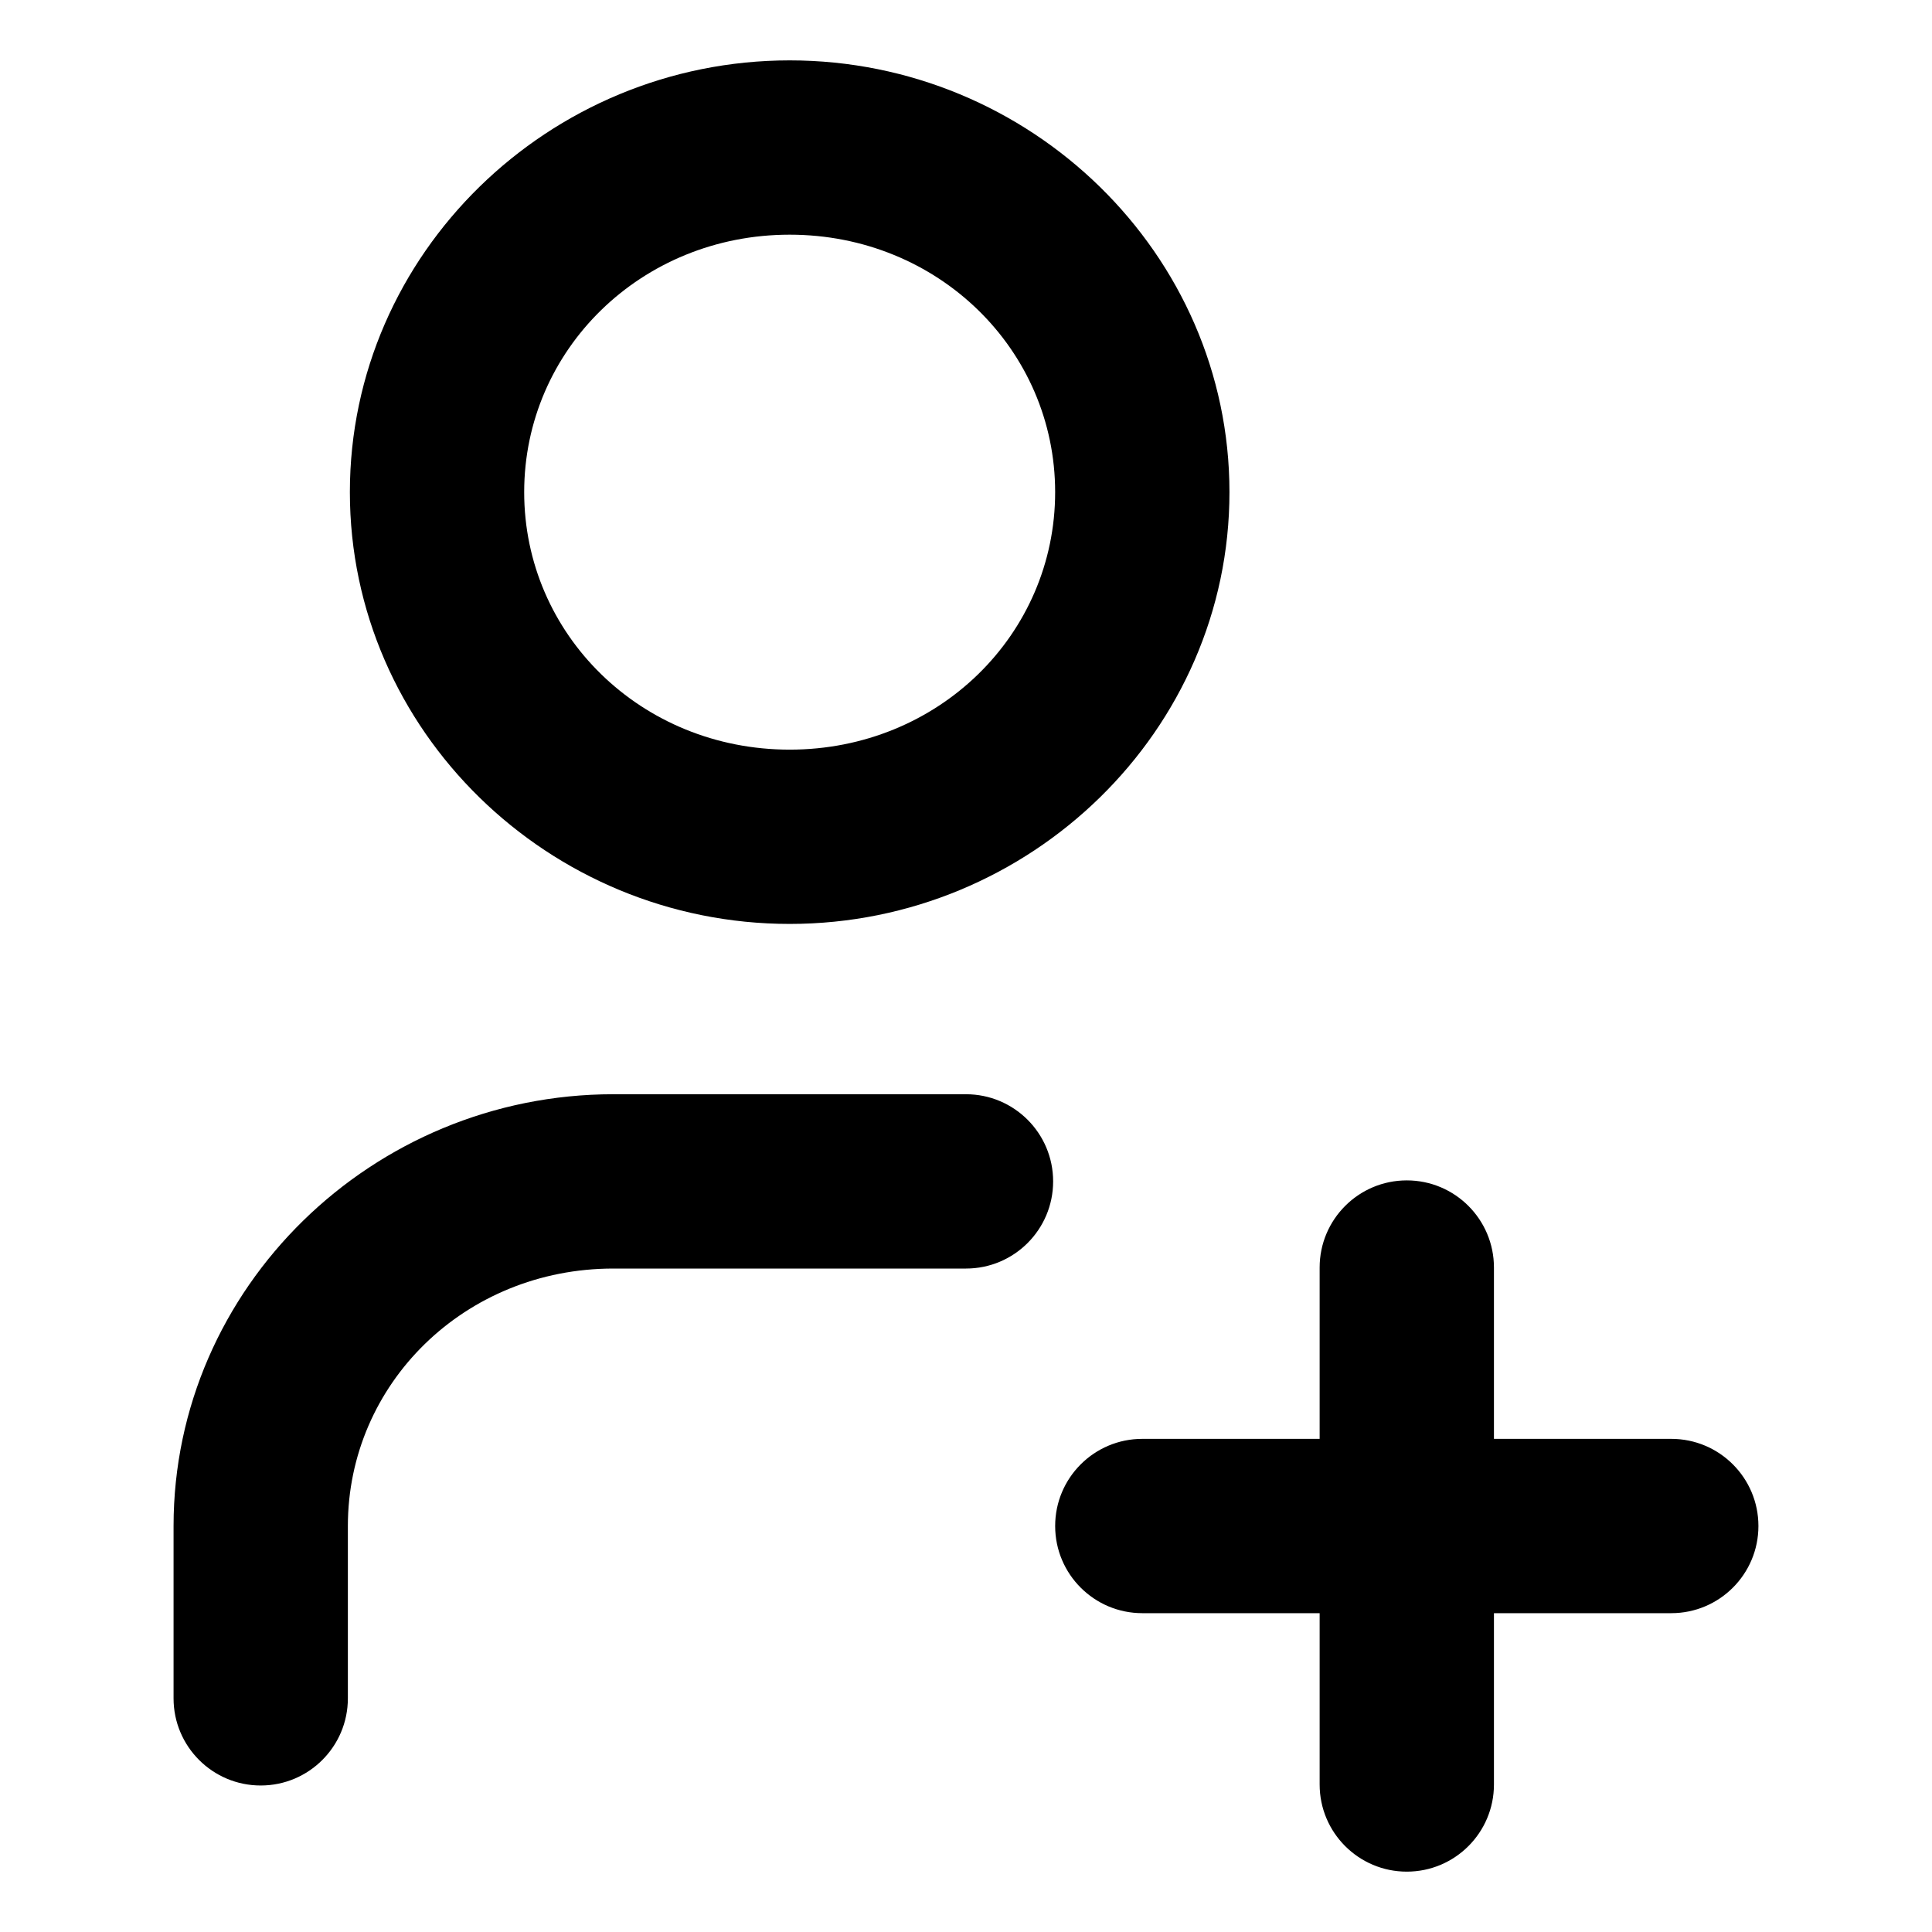
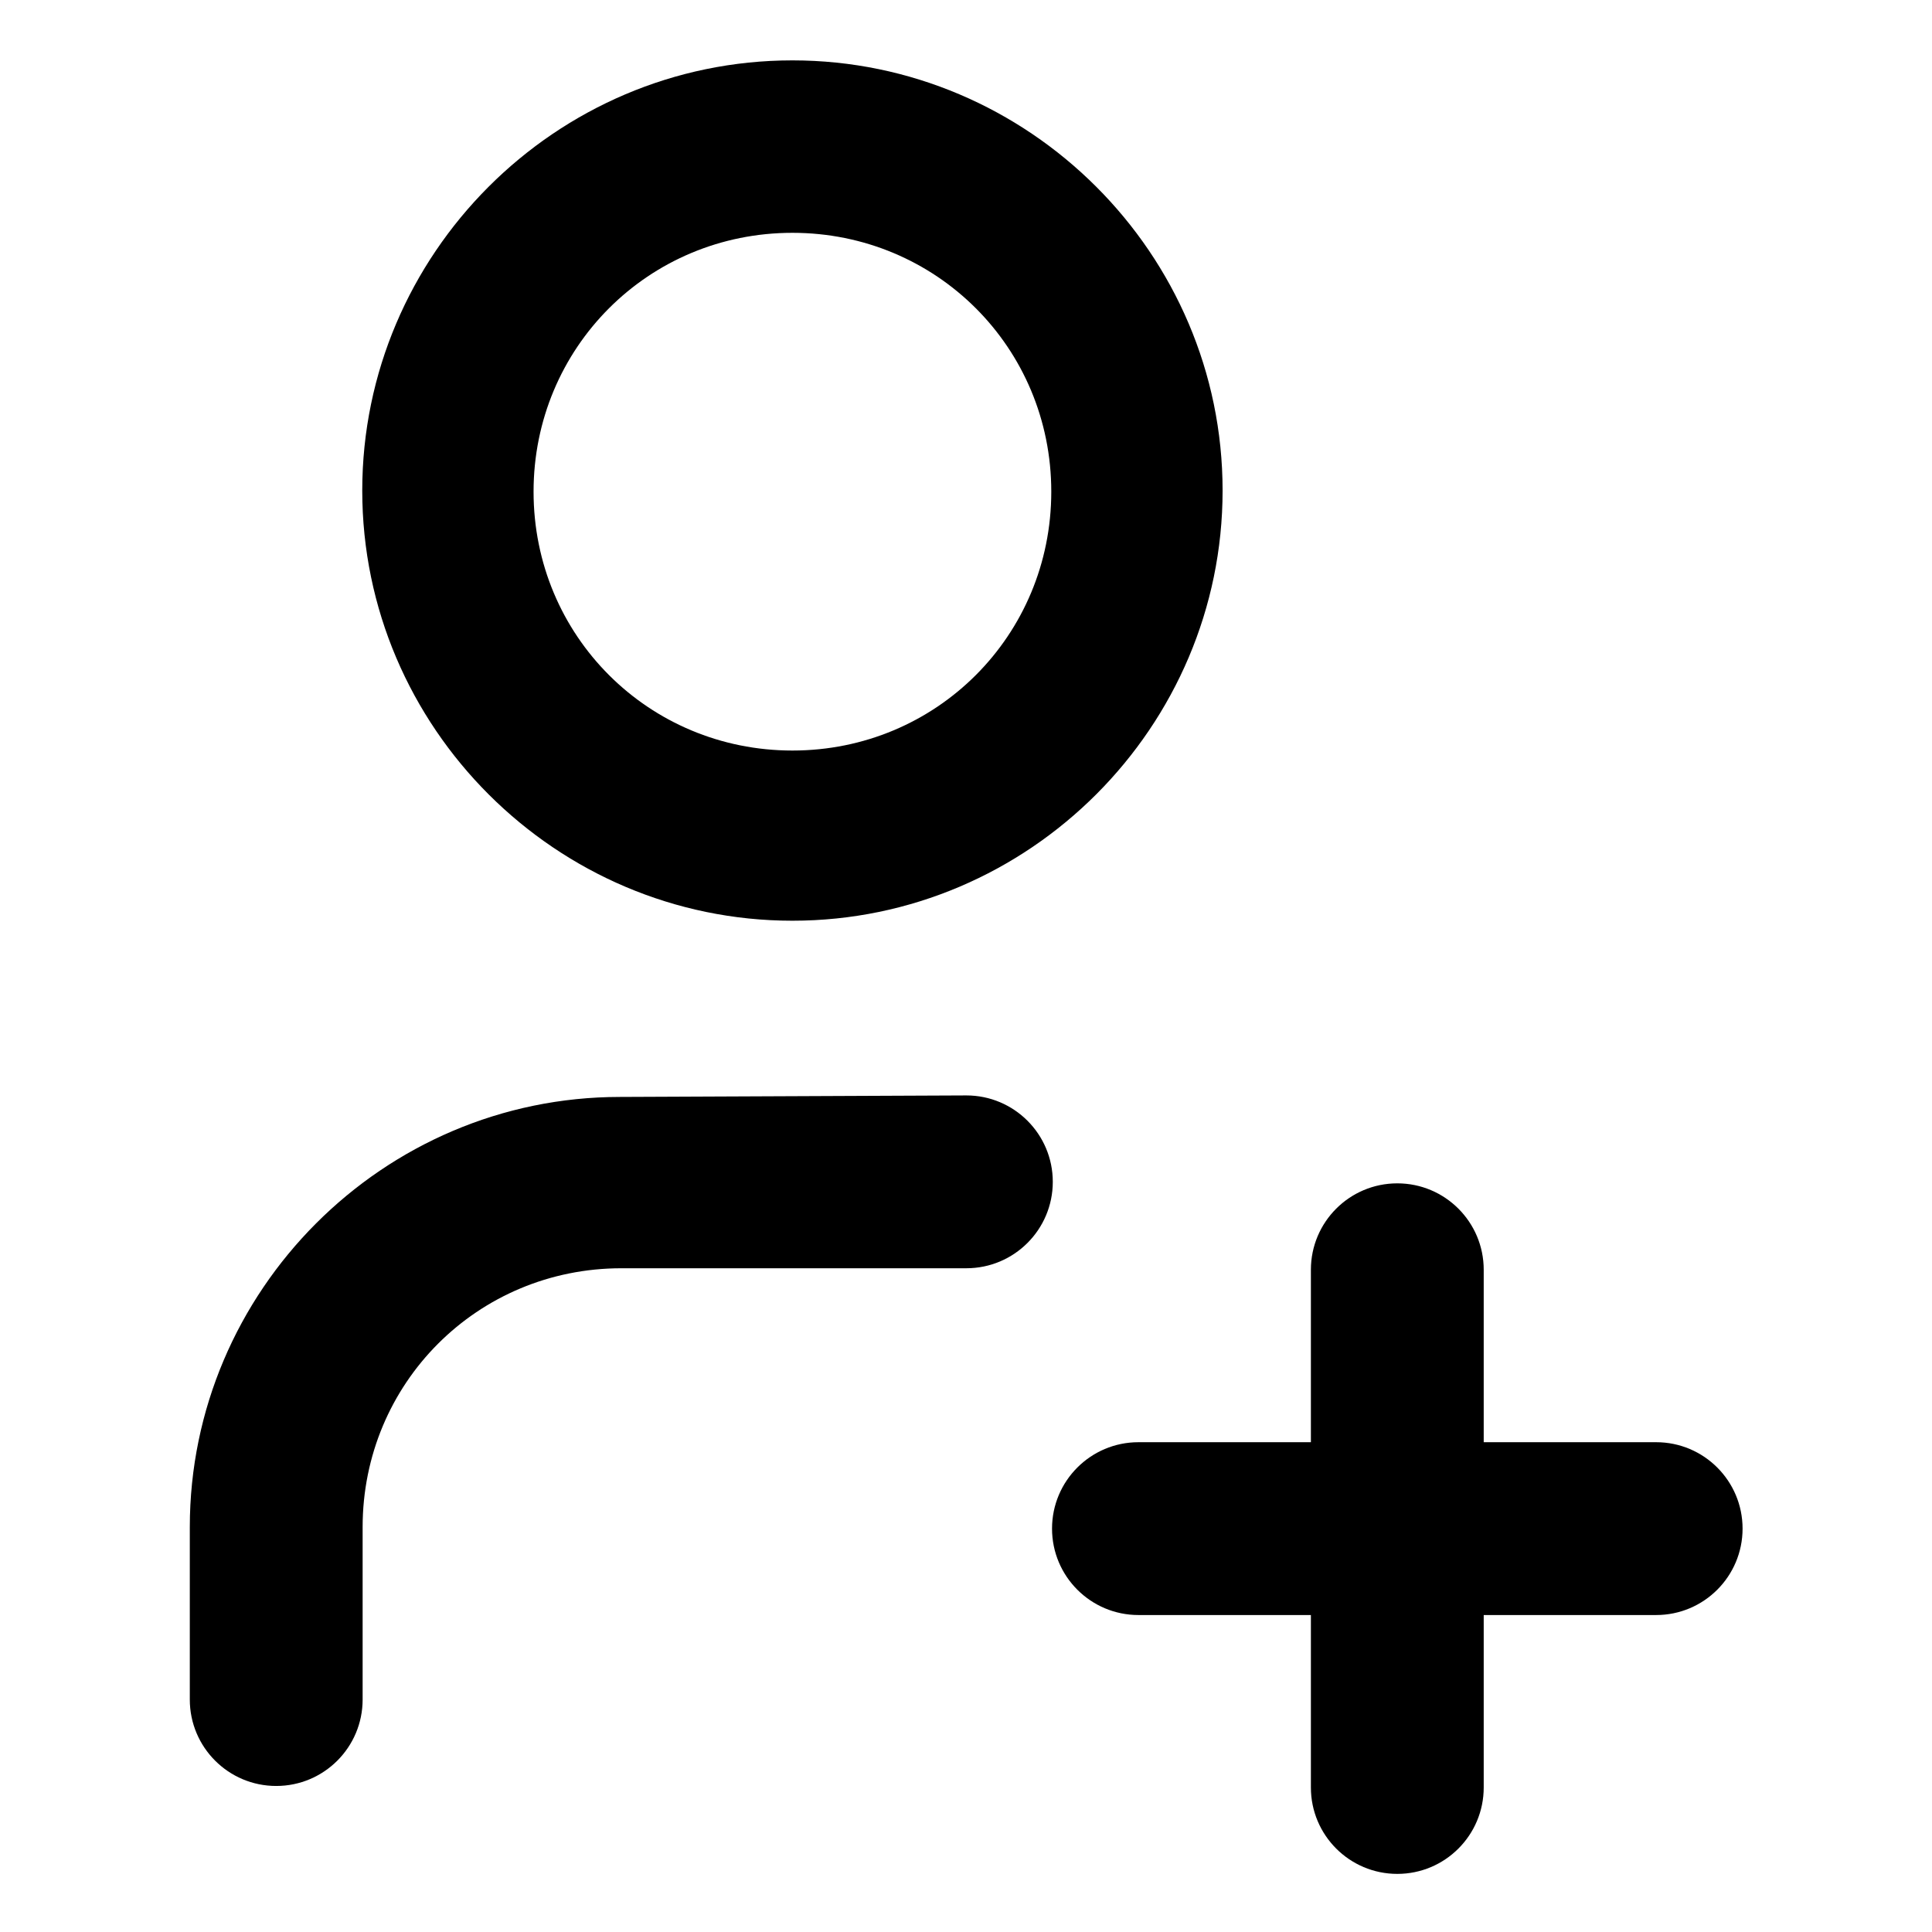
<svg xmlns="http://www.w3.org/2000/svg" version="1.1" viewBox="0 0 512 512">
-   <path d="m209.27 16c-63.804 0-116.54 51.204-116.55 114.41-0.009 63.219 52.73 114.44 116.55 114.44s116.56-51.224 116.55-114.44c-0.009-63.206-52.745-114.41-116.55-114.41zm0 46.193c39.409 0 70.35 30.56 70.355 68.225 6e-3 37.673-30.938 68.244-70.355 68.244-39.417 0-70.361-30.572-70.355-68.244 6e-3 -37.665 30.946-68.225 70.355-68.225zm-46.725 227.79c-63.811 0-116.55 51.215-116.55 114.43v45.664a23.096 23.096 0 0 0 23.096 23.098 23.096 23.096 0 0 0 23.098-23.098v-45.664c3e-6 -37.668 30.942-68.234 70.355-68.234h93.451a23.096 23.096 0 0 0 23.096-23.098 23.096 23.096 0 0 0-23.096-23.096zm210.27 22.832a23.096 23.096 0 0 0-23.096 23.098v45.4h-46.992a23.096 23.096 0 0 0-23.098 23.098 23.096 23.096 0 0 0 23.098 23.096h46.992v45.402a23.096 23.096 0 0 0 23.096 23.096 23.096 23.096 0 0 0 23.096-23.096v-45.402h46.994a23.096 23.096 0 0 0 23.096-23.096 23.096 23.096 0 0 0-23.096-23.098h-46.994v-45.4a23.096 23.096 0 0 0-23.096-23.098z" color="#000000" fill="currentColor" stroke-linecap="round" stroke-linejoin="round" style="-inkscape-stroke:none" />
+   <path d="m210 16c-62.8 0-114 51.4-114 114 0 62.8 51.4 114 114 114 62.8 0 114-51.4 114-114 0-62.8-51.4-114-114-114zm0 45.7c38.1 0 68.6 30.4 68.6 68.6 0 38.1-30.4 68.6-68.6 68.6-38.1 0-68.6-30.4-68.6-68.6 0-38.1 30.4-68.6 68.6-68.6zm-45.7 229c-62.8 0-114 51.4-114 114v45.7a22.9 22.9 0 0 0 22.9 22.9 22.9 22.9 0 0 0 22.9-22.9v-45.7c0-38.1 30.4-68.6 68.6-68.6h91.4a22.9 22.9 0 0 0 22.9-22.9 22.9 22.9 0 0 0-22.9-22.9zm206 22.9a22.9 22.9 0 0 0-22.9 22.9v45.7h-45.7a22.9 22.9 0 0 0-22.9 22.9 22.9 22.9 0 0 0 22.9 22.9h45.7v45.7a22.9 22.9 0 0 0 22.9 22.9 22.9 22.9 0 0 0 22.9-22.9v-45.7h45.7a22.9 22.9 0 0 0 22.9-22.9 22.9 22.9 0 0 0-22.9-22.9h-45.7v-45.7a22.9 22.9 0 0 0-22.9-22.9z" color="#000000" fill="currentColor" stroke-linecap="round" stroke-linejoin="round" style="-inkscape-stroke:none" />
</svg>
